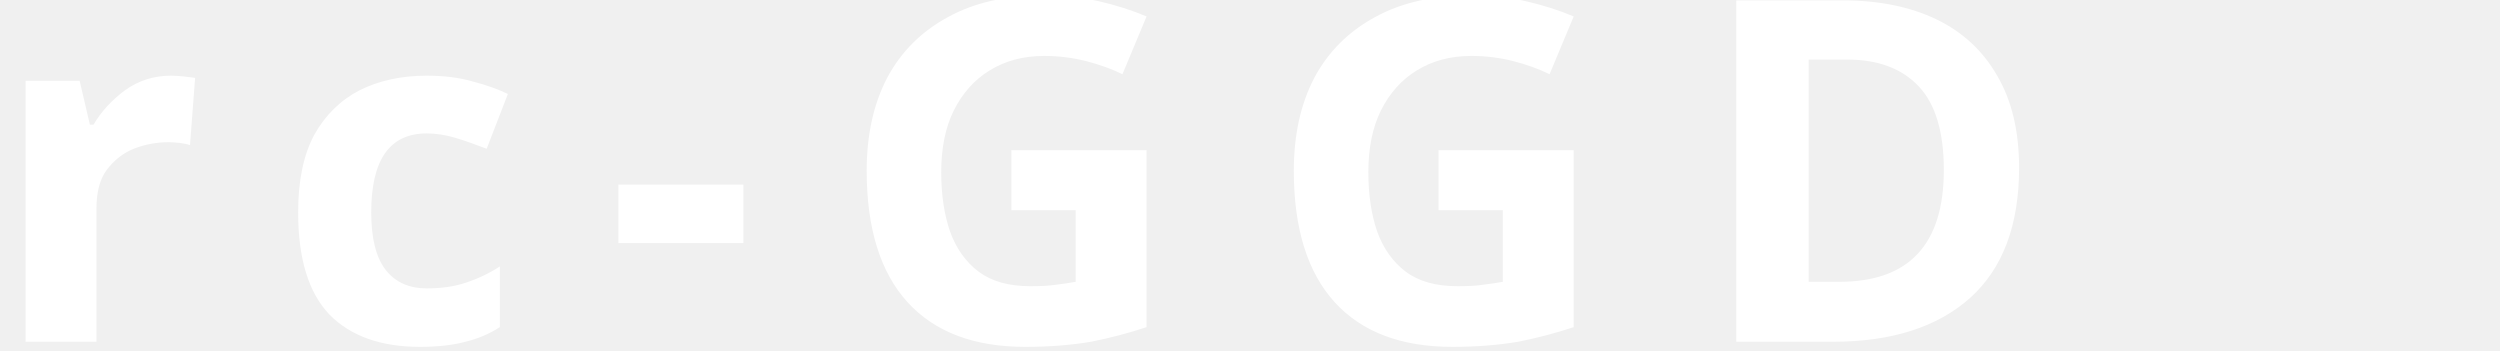
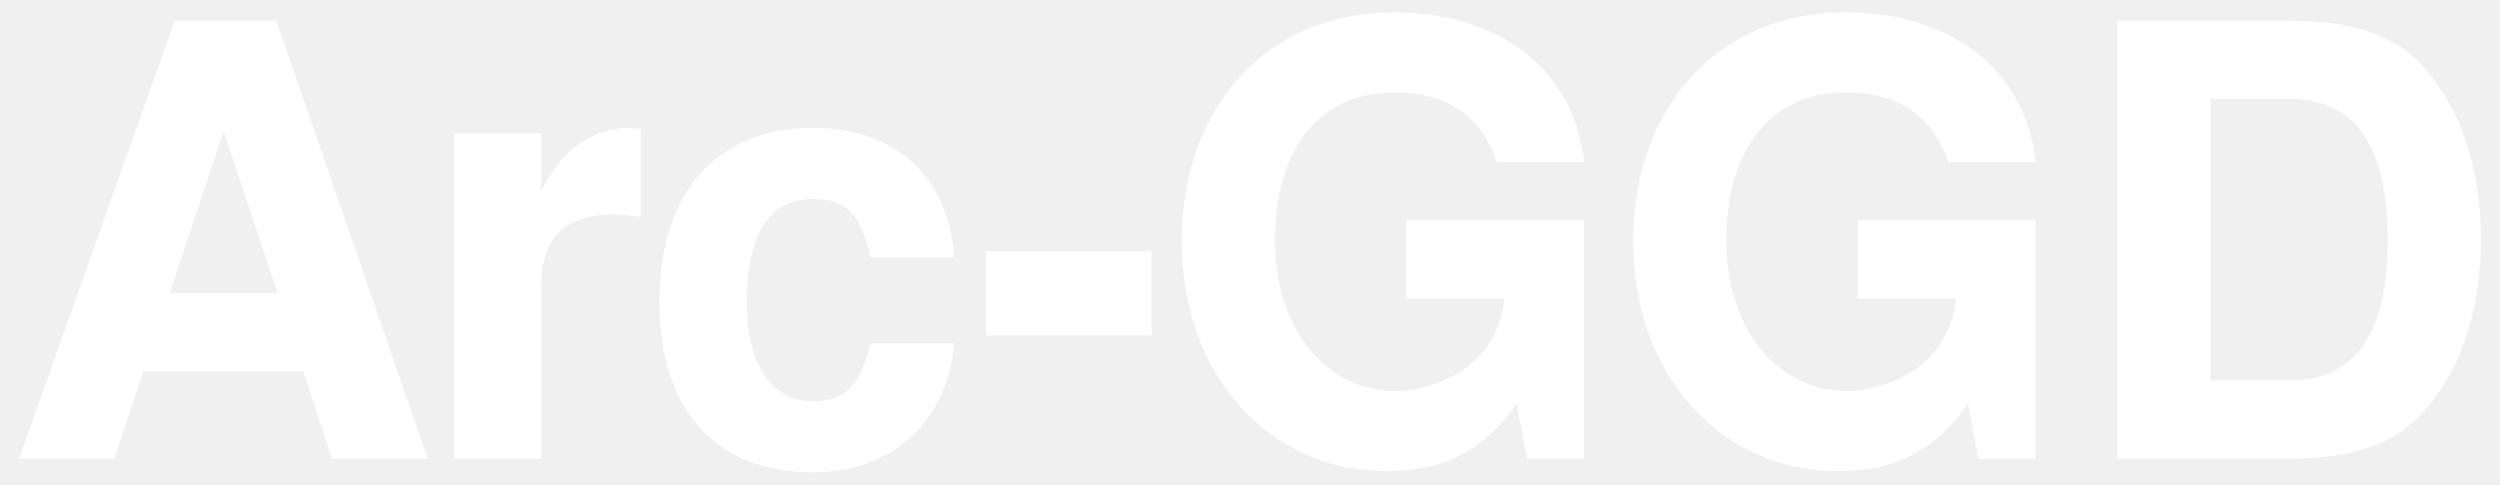
- <svg xmlns="http://www.w3.org/2000/svg" width="201.999" height="28.28" viewBox="0 0 53.446 7.482" version="1.1" id="svg8">
+ <svg xmlns="http://www.w3.org/2000/svg" width="175.126mm" height="33.956mm" viewBox="0 0 175.126 33.956" version="1.1" id="svg8">
  <defs id="defs2" />
-   <g id="layer1">
-     <text xml:space="preserve" style="font-style:normal;font-variant:normal;font-weight:bold;font-stretch:normal;font-size:10.217px;line-height:1.1;font-family:Raleway;-inkscape-font-specification:'Raleway Bold';text-align:center;letter-spacing:1.736px;word-spacing:0px;text-anchor:middle;fill:#fff;fill-opacity:1;stroke:none;stroke-width:0.116;" x="26.611" y="7.305" id="text3071" transform="scale(0.9998413,1.000159)">
-       <tspan x="27.478" y="7.305" style="font-style:normal;font-variant:normal;font-weight:bold;font-stretch:normal;font-family:Raleway;-inkscape-font-specification:'Raleway Bold';text-align:center;letter-spacing:1.736px;text-anchor:middle;fill:#fff;fill-opacity:1;stroke-width:0.116;" id="tspan3069">Arc-GGD</tspan>
-     </text>
+   <g id="layer1" transform="translate(-225.3895,-238.0222)">
+     <path id="path855" style="color:#000000;font-style:normal;font-variant:normal;font-weight:normal;font-stretch:normal;font-size:medium;line-height:1.25;font-family:FreeSans;-inkscape-font-specification:'FreeSans Bold';font-variant-ligatures:normal;font-variant-position:normal;font-variant-caps:normal;font-variant-numeric:normal;font-variant-alternates:normal;font-variant-east-asian:normal;font-feature-settings:normal;font-variation-settings:normal;text-indent:0;text-align:start;text-decoration:none;text-decoration-line:none;text-decoration-style:solid;text-decoration-color:#000000;letter-spacing:0px;word-spacing:0px;text-transform:none;writing-mode:lr-tb;direction:ltr;text-orientation:mixed;dominant-baseline:auto;baseline-shift:baseline;text-anchor:start;white-space:normal;shape-padding:0;shape-margin:0;inline-size:0;clip-rule:nonzero;display:inline;overflow:visible;visibility:visible;isolation:auto;mix-blend-mode:normal;color-interpolation:sRGB;color-interpolation-filters:linearRGB;solid-color:#000000;solid-opacity:1;vector-effect:none;fill:#ffffff;fill-opacity:1;fill-rule:nonzero;stroke:none;stroke-width:0.265;stroke-linecap:butt;stroke-linejoin:miter;stroke-miterlimit:4;stroke-dasharray:none;stroke-dashoffset:0;stroke-opacity:1;color-rendering:auto;image-rendering:auto;shape-rendering:auto;text-rendering:auto;enable-background:accumulate;stop-color:#000000" d="m 323.033,238.891 c -4.413,0 -8.134,1.632 -10.746,4.459 -2.612,2.828 -4.111,6.847 -4.111,11.61 0,9.277 6.067,16.068 14.357,16.068 4.016,0 6.78,-1.452 9.098,-4.715 l 0.721,3.838 h 3.996 v -16.701 h -12.446 v 5.479 h 6.895 c -0.308,2.739 -1.776,4.357 -3.387,5.293 -1.642,0.954 -3.425,1.201 -4.168,1.201 -2.485,0 -4.613,-1.083 -6.129,-2.943 -1.516,-1.86 -2.416,-4.5 -2.416,-7.604 0,-3.253 0.798,-5.85 2.239,-7.629 1.441,-1.779 3.525,-2.752 6.141,-2.752 4.292,0 6.269,2.241 7.132,4.791 l 0.029,0.09 h 0.096 6.032 l -0.018,-0.148 c -0.379,-3.161 -1.859,-5.751 -4.17,-7.545 -2.311,-1.794 -5.45,-2.791 -9.145,-2.791 z m 31.621,0 c -4.413,0 -8.132,1.632 -10.744,4.459 -2.612,2.828 -4.113,6.847 -4.113,11.61 0,9.277 6.067,16.068 14.357,16.068 4.017,0 6.782,-1.452 9.1,-4.717 l 0.719,3.84 h 3.998 v -16.701 h -12.447 v 5.479 h 6.895 c -0.308,2.739 -1.776,4.357 -3.387,5.293 -1.642,0.954 -3.425,1.201 -4.168,1.201 -2.485,0 -4.613,-1.083 -6.129,-2.943 -1.516,-1.86 -2.416,-4.5 -2.416,-7.604 0,-3.253 0.799,-5.85 2.24,-7.629 1.441,-1.779 3.523,-2.752 6.139,-2.752 4.292,0 6.269,2.241 7.133,4.791 l 0.031,0.09 h 0.094 6.031 l -0.018,-0.148 c -0.379,-3.161 -1.859,-5.751 -4.17,-7.545 -2.311,-1.794 -5.45,-2.791 -9.145,-2.791 z m -117.025,0.584 -10.9,30.676 h 6.666 l 2.045,-6.133 h 11.197 l 2.002,6.133 h 6.707 l -10.606,-30.676 z m 136.084,0 v 30.676 h 0.133 11.889 c 4.65,0 7.624,-1.099 9.695,-3.592 2.446,-2.867 3.746,-7.029 3.746,-11.768 0,-4.697 -1.299,-8.857 -3.744,-11.765 -2.071,-2.494 -5.005,-3.551 -9.697,-3.551 z m 6.521,5.479 h 5.5 c 2.326,0 4.036,0.803 5.185,2.432 1.149,1.629 1.733,4.106 1.733,7.449 0,3.322 -0.584,5.786 -1.733,7.41 -1.149,1.624 -2.859,2.428 -5.185,2.428 h -5.5 z m -110.806,2.029 c -2.577,0 -4.816,1.649 -6.127,4.426 v -4.049 h -6.104 v 0.131 22.66 h 6.104 v -12.106 c 0,-1.688 0.42,-2.93 1.244,-3.754 0.824,-0.824 2.067,-1.244 3.756,-1.244 0.62,0 1.024,0.04 1.814,0.164 l 0.152,0.025 v -6.195 l -0.115,-0.015 c -0.34,-0.043 -0.558,-0.043 -0.725,-0.043 z m 12.932,0 c -3.387,0 -6.091,1.121 -7.938,3.217 -1.847,2.095 -2.832,5.153 -2.832,9.013 0,3.736 0.976,6.713 2.807,8.756 1.831,2.043 4.513,3.14 7.879,3.14 5.52,0 9.388,-3.441 9.936,-8.879 l 0.013,-0.147 h -5.838 l -0.025,0.1 c -0.372,1.448 -0.846,2.436 -1.486,3.057 -0.641,0.621 -1.453,0.89 -2.557,0.89 -1.441,0 -2.581,-0.64 -3.379,-1.824 -0.798,-1.184 -1.246,-2.922 -1.246,-5.094 0,-1.554 0.179,-3.385 0.848,-4.808 0.669,-1.424 1.8,-2.443 3.777,-2.443 1.168,0 1.999,0.272 2.633,0.897 0.634,0.624 1.077,1.621 1.408,3.09 l 0.024,0.103 h 5.839 l -0.011,-0.143 c -0.211,-2.781 -1.246,-5.018 -2.948,-6.555 -1.701,-1.537 -4.062,-2.371 -6.904,-2.371 z m -41.301,0.217 3.779,11.34 h -7.558 z m 53.391,8.42 v 5.896 h 11.613 v -5.896 h -0.133 z" />
  </g>
</svg>
